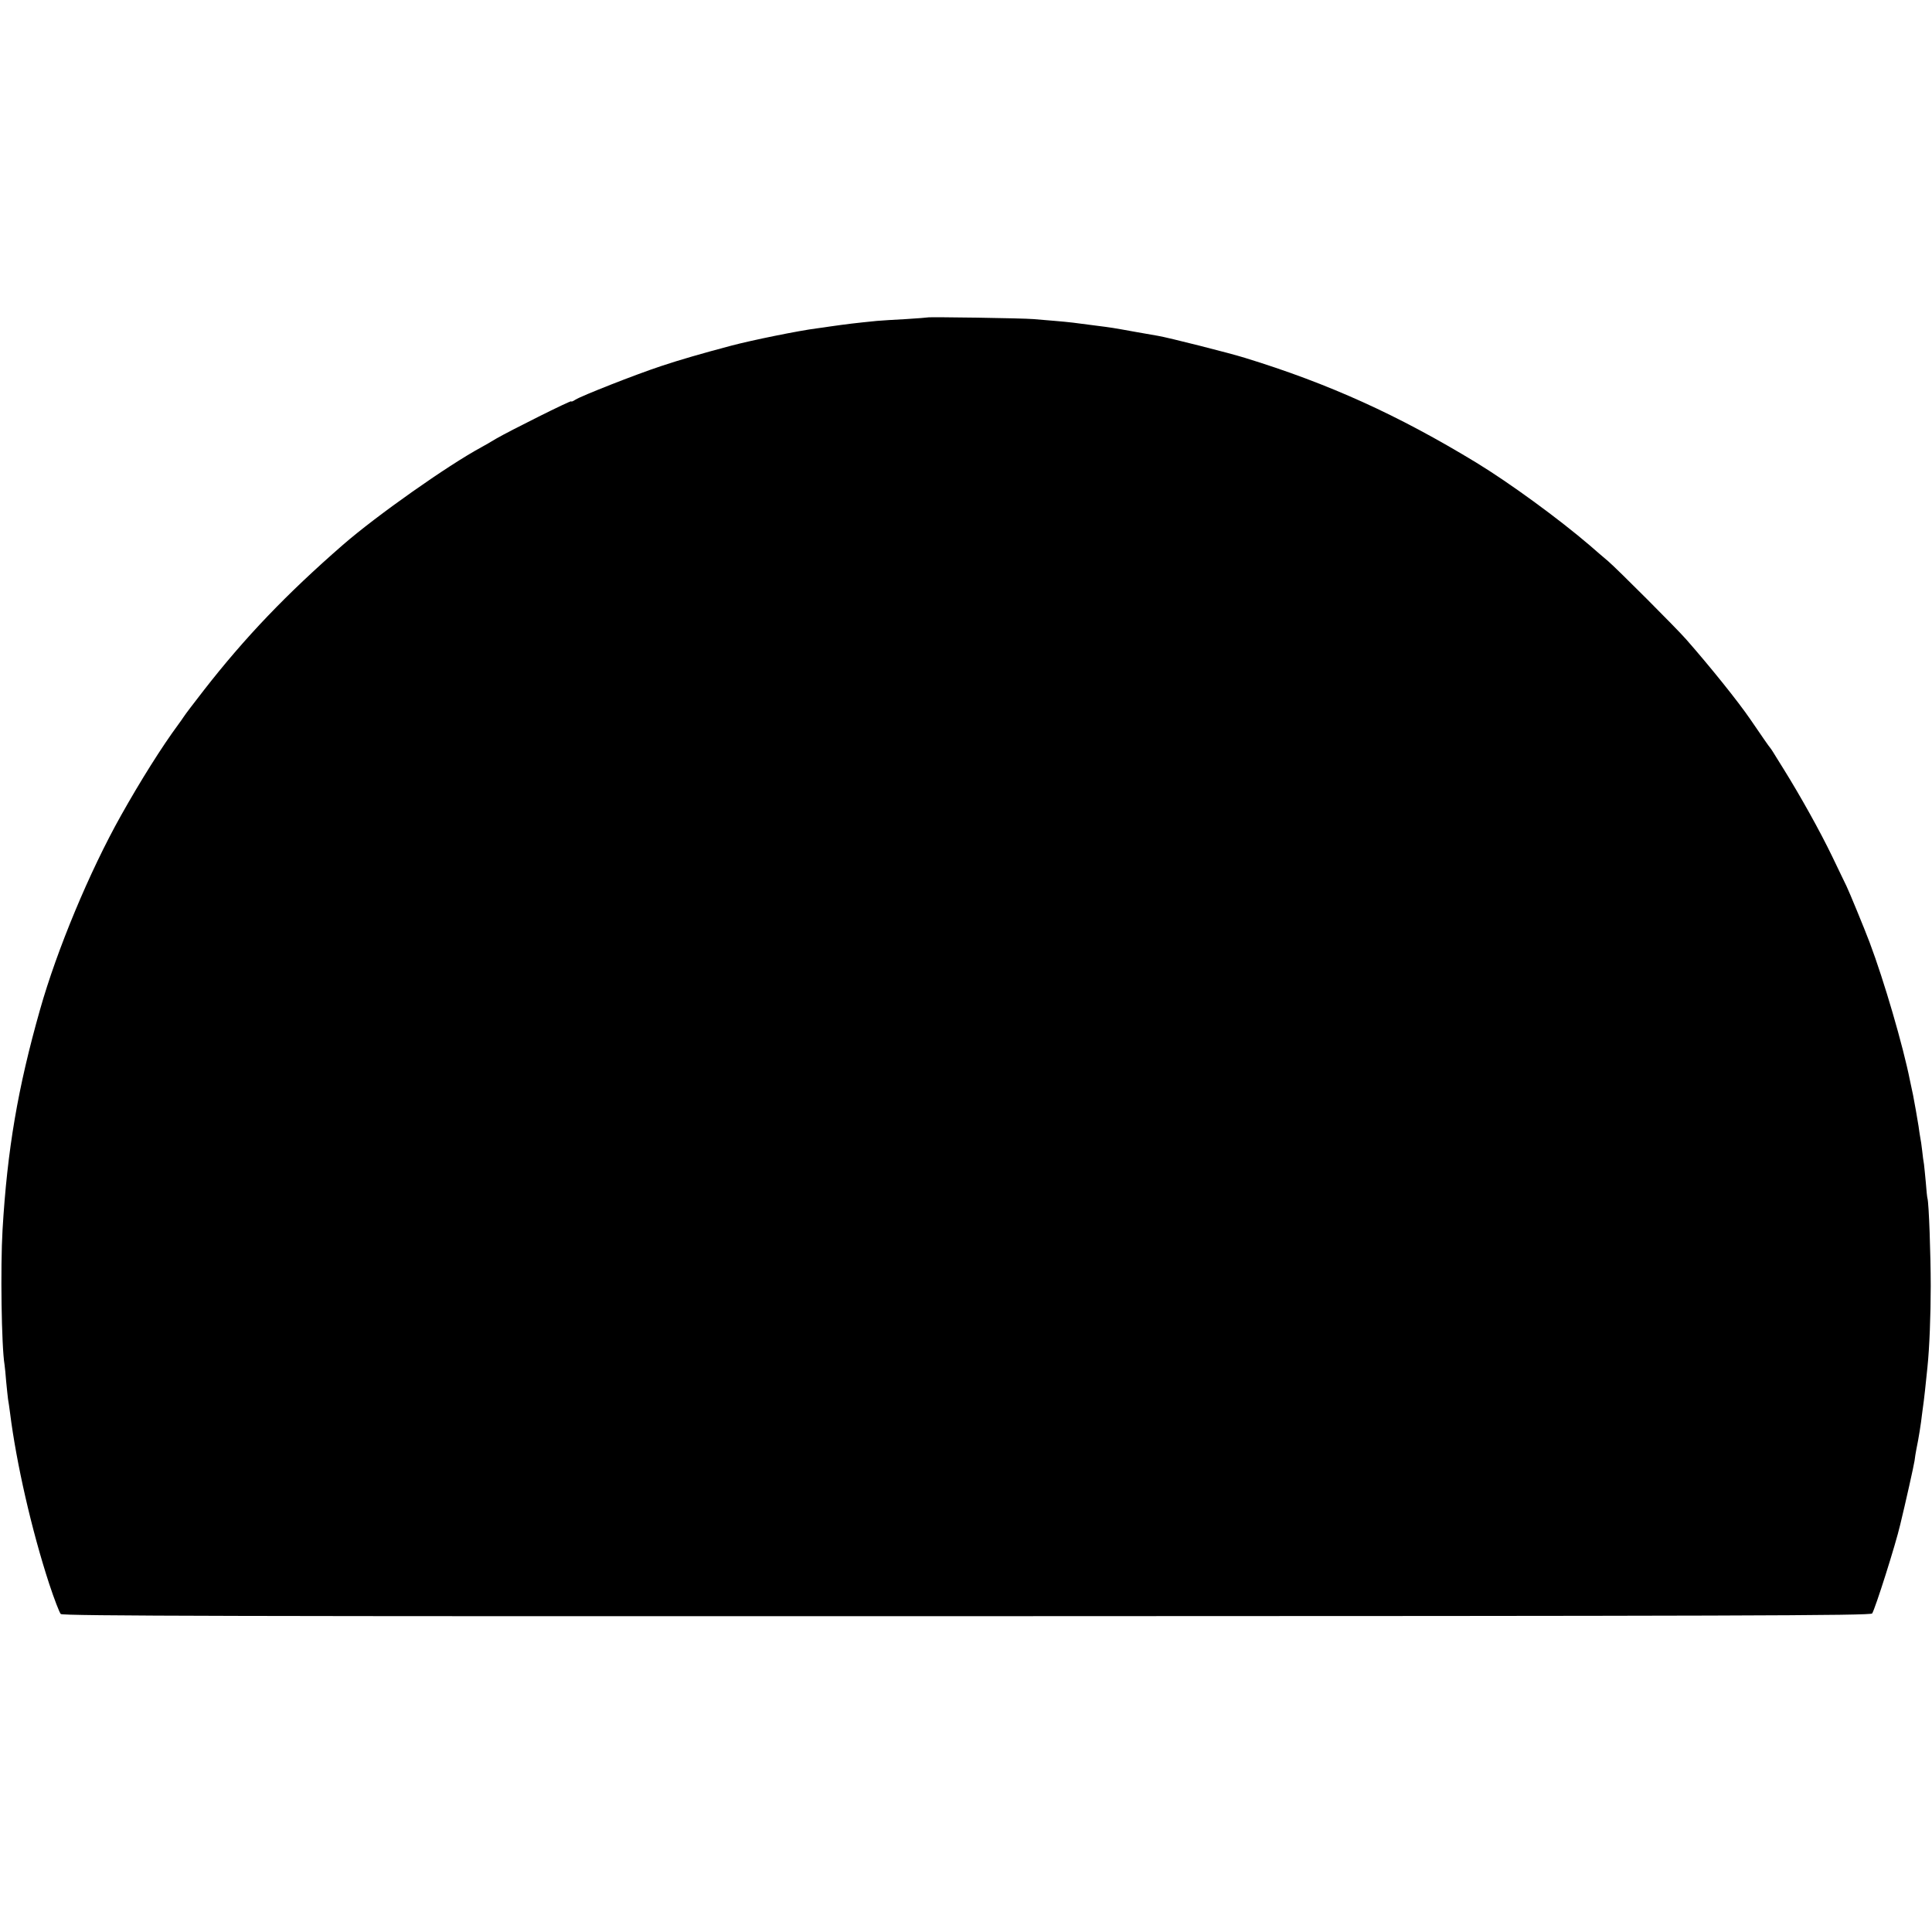
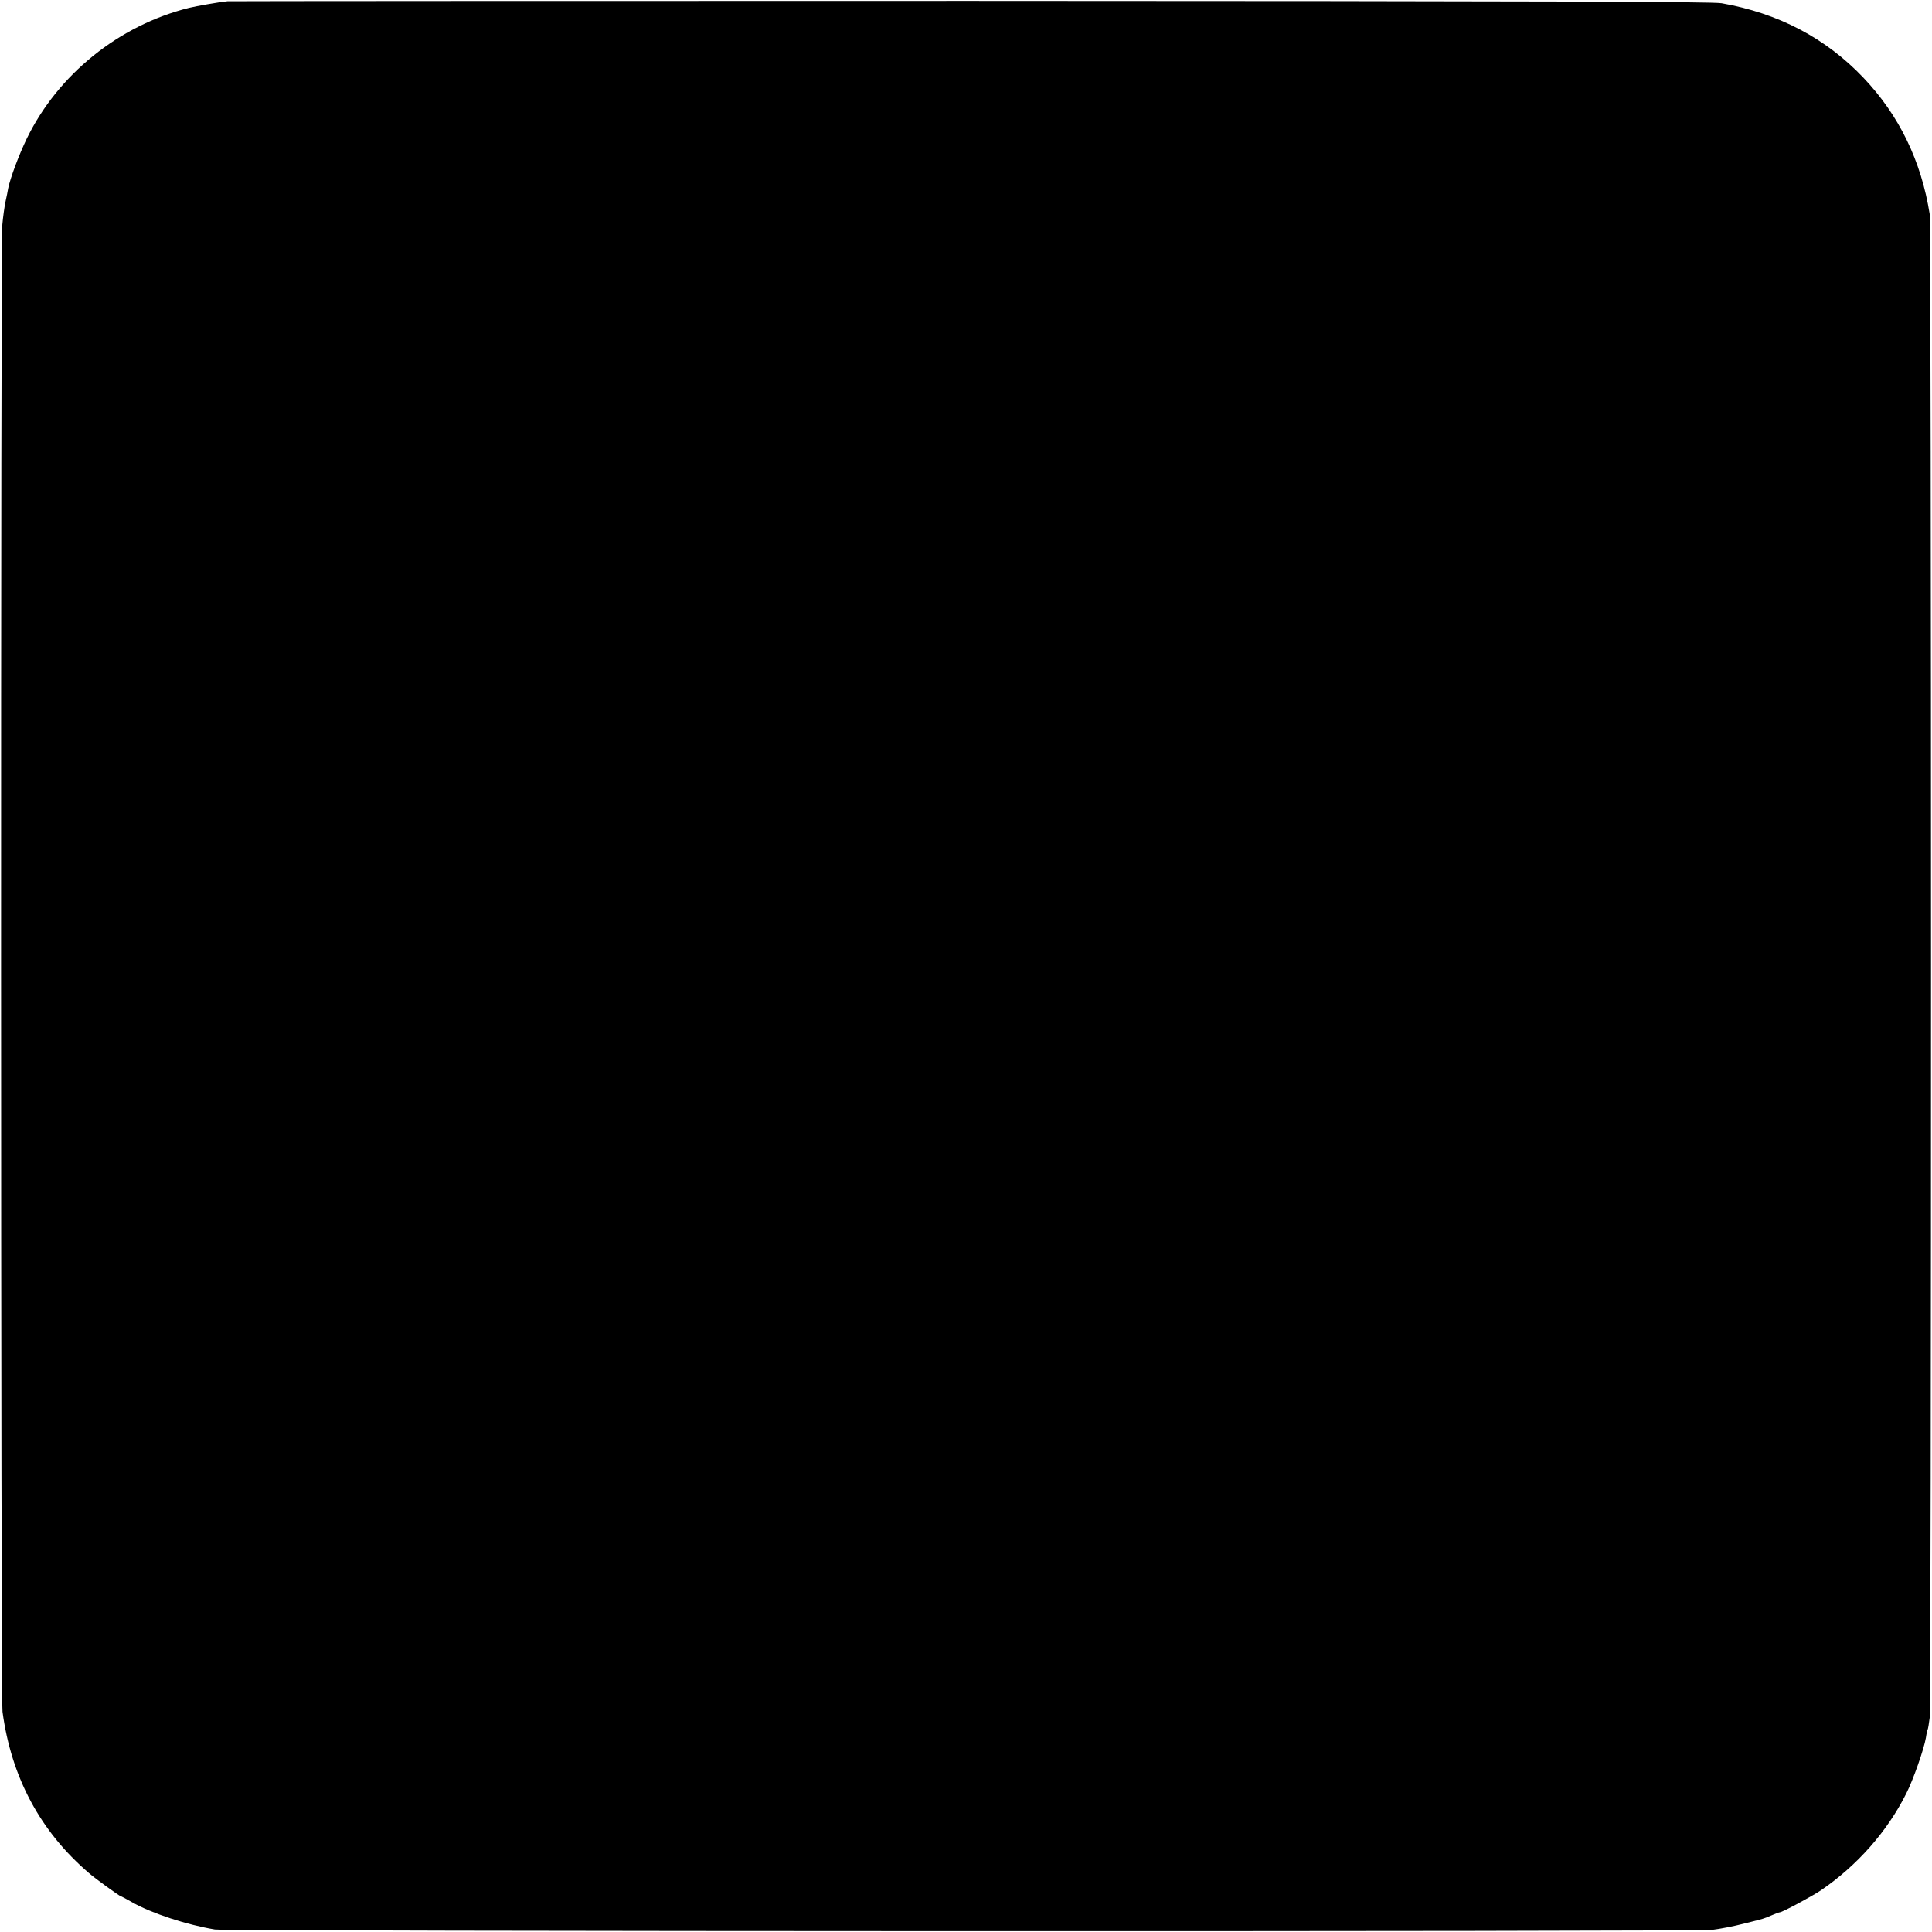
- <svg xmlns="http://www.w3.org/2000/svg" version="1.0" width="1062pt" height="1062pt" viewBox="0 0 1062 1062" preserveAspectRatio="xMidYMid meet">
-   <g transform="translate(0,1062) scale(0.1,-0.1)" fill="#000000" stroke="none">
-     <path d="M5098 8875 c-2 -1 -55 -5 -118 -9 -63 -3 -135 -8 -160 -10 -120 -12 -162 -17 -260 -31 -14 -2 -45 -7 -70 -10 -96 -12 -357 -65 -470 -95 -162 -43 -283 -78 -385 -112 -145 -48 -439 -164 -472 -185 -12 -8 -23 -13 -23 -9 0 7 -338 -162 -414 -206 -28 -17 -64 -38 -81 -47 -183 -99 -575 -375 -760 -536 -310 -270 -538 -508 -766 -801 -52 -67 -101 -131 -109 -144 -8 -12 -22 -32 -31 -44 -88 -119 -207 -308 -314 -499 -173 -308 -352 -738 -445 -1067 -122 -430 -180 -769 -206 -1210 -12 -205 -6 -640 11 -742 2 -13 6 -54 9 -93 4 -38 8 -81 10 -95 3 -14 7 -47 11 -75 35 -279 119 -646 215 -940 28 -85 57 -160 64 -167 10 -11 975 -13 4980 -12 4273 1 4969 3 4977 15 17 26 129 379 154 487 30 123 75 325 79 352 2 19 7 47 10 63 13 62 26 145 31 192 4 28 8 61 10 75 3 23 8 67 20 185 11 105 18 286 18 445 0 170 -10 459 -18 483 -2 7 -6 46 -9 87 -4 41 -8 86 -10 100 -3 14 -7 48 -10 75 -3 28 -8 61 -11 75 -2 14 -7 41 -9 60 -6 38 -22 130 -30 170 -3 14 -11 50 -17 80 -38 191 -142 548 -222 760 -27 72 -114 283 -127 309 -4 9 -40 82 -78 162 -70 145 -176 334 -266 479 -26 41 -52 84 -59 95 -7 11 -14 22 -17 25 -5 5 -37 51 -108 155 -66 97 -222 291 -352 439 -52 60 -379 387 -430 431 -20 17 -65 55 -100 86 -174 149 -443 345 -625 456 -431 262 -810 434 -1272 576 -83 26 -423 112 -478 121 -16 3 -70 12 -120 21 -133 24 -133 24 -220 35 -120 16 -143 19 -225 26 -41 3 -95 8 -120 10 -55 5 -577 13 -582 9z" />
+ <svg xmlns="http://www.w3.org/2000/svg" version="1.0" width="1079pt" height="1079pt" viewBox="0 0 1079 1079" preserveAspectRatio="xMidYMid meet">
+   <g transform="translate(0,1079) scale(0.1,-0.1)" fill="#000000" stroke="none">
+     <path d="M1270 10783 c-55 -6 -168 -26 -215 -37 -391 -98 -731 -371 -906 -731 -45 -94 -91 -218 -103 -275 -2 -14 -9 -47 -15 -75 -6 -27 -14 -86 -18 -130 -10 -102 -9 -8231 1 -8305 49 -365 211 -669 484 -902 34 -30 170 -128 176 -128 2 0 31 -15 64 -34 109 -62 305 -126 462 -152 65 -11 8270 -13 8363 -2 42 5 120 20 174 34 120 30 110 27 157 47 21 9 42 17 46 17 14 0 181 90 230 123 202 138 370 328 476 540 39 76 100 251 110 312 3 22 8 43 10 46 2 3 7 33 11 65 10 78 10 8334 0 8399 -47 296 -171 552 -370 761 -210 221 -474 360 -792 416 -54 9 -987 12 -4195 13 -2269 0 -4136 -1 -4150 -2z" />
  </g>
</svg>
